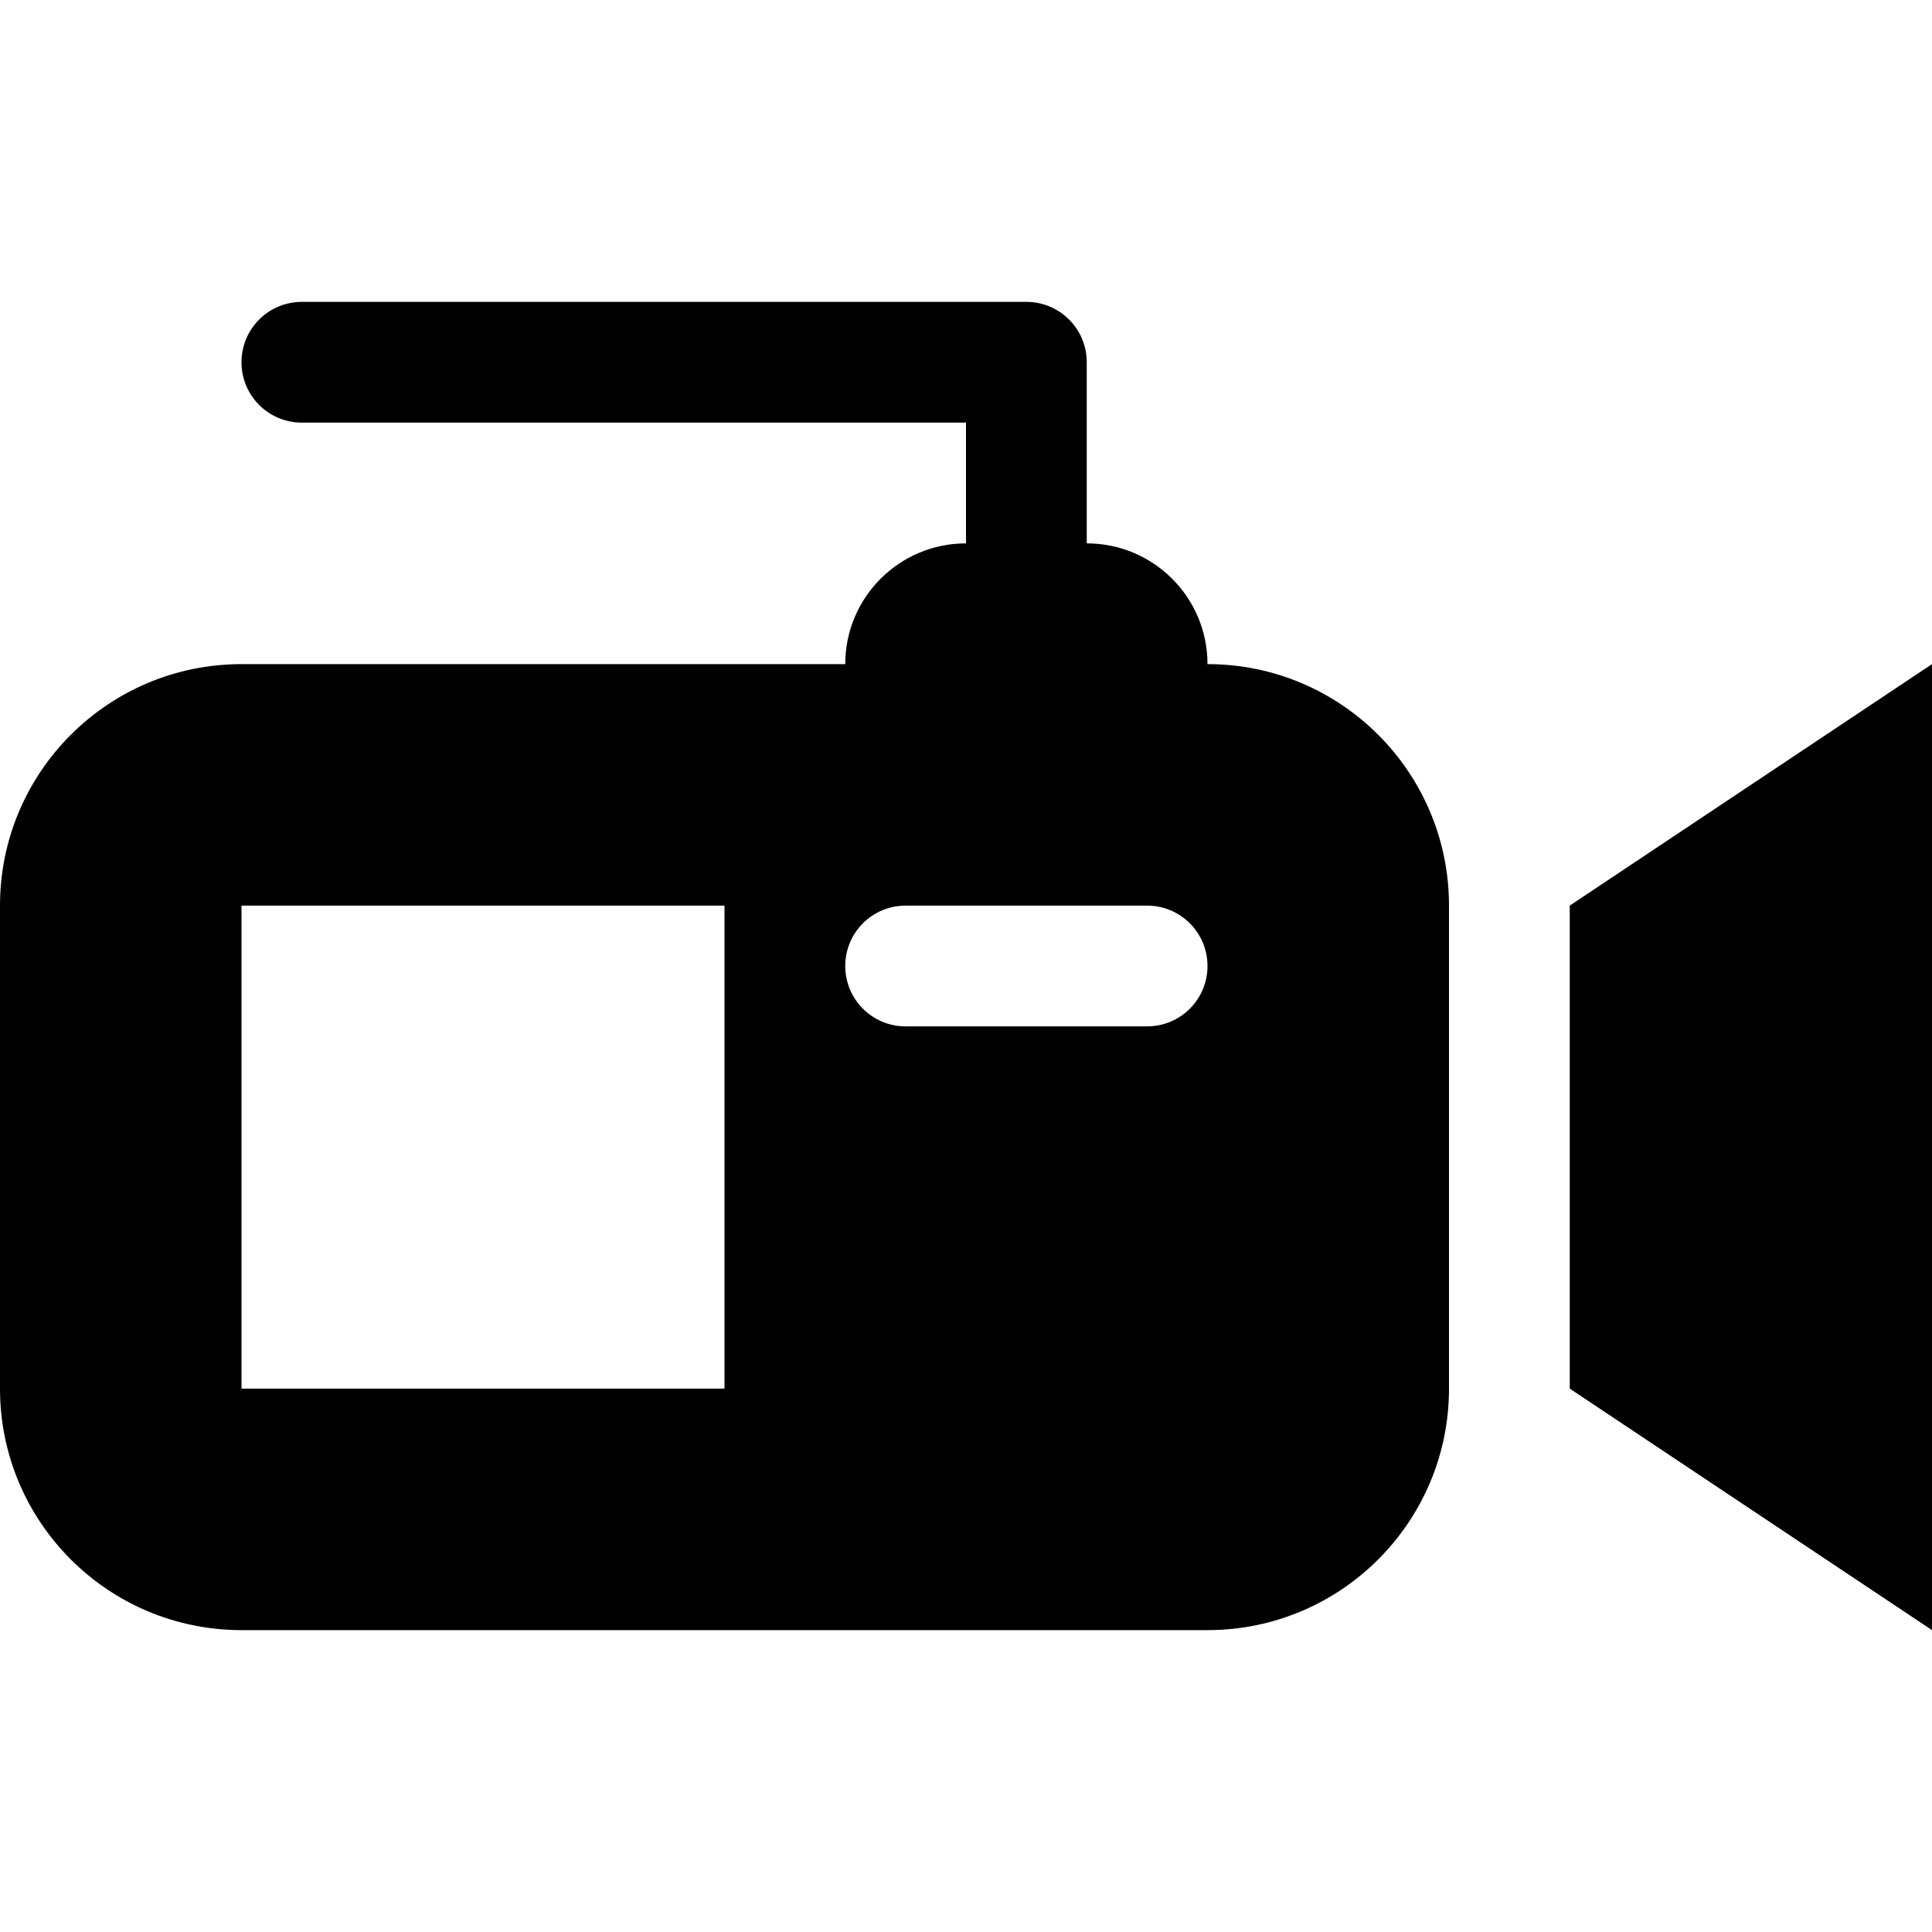
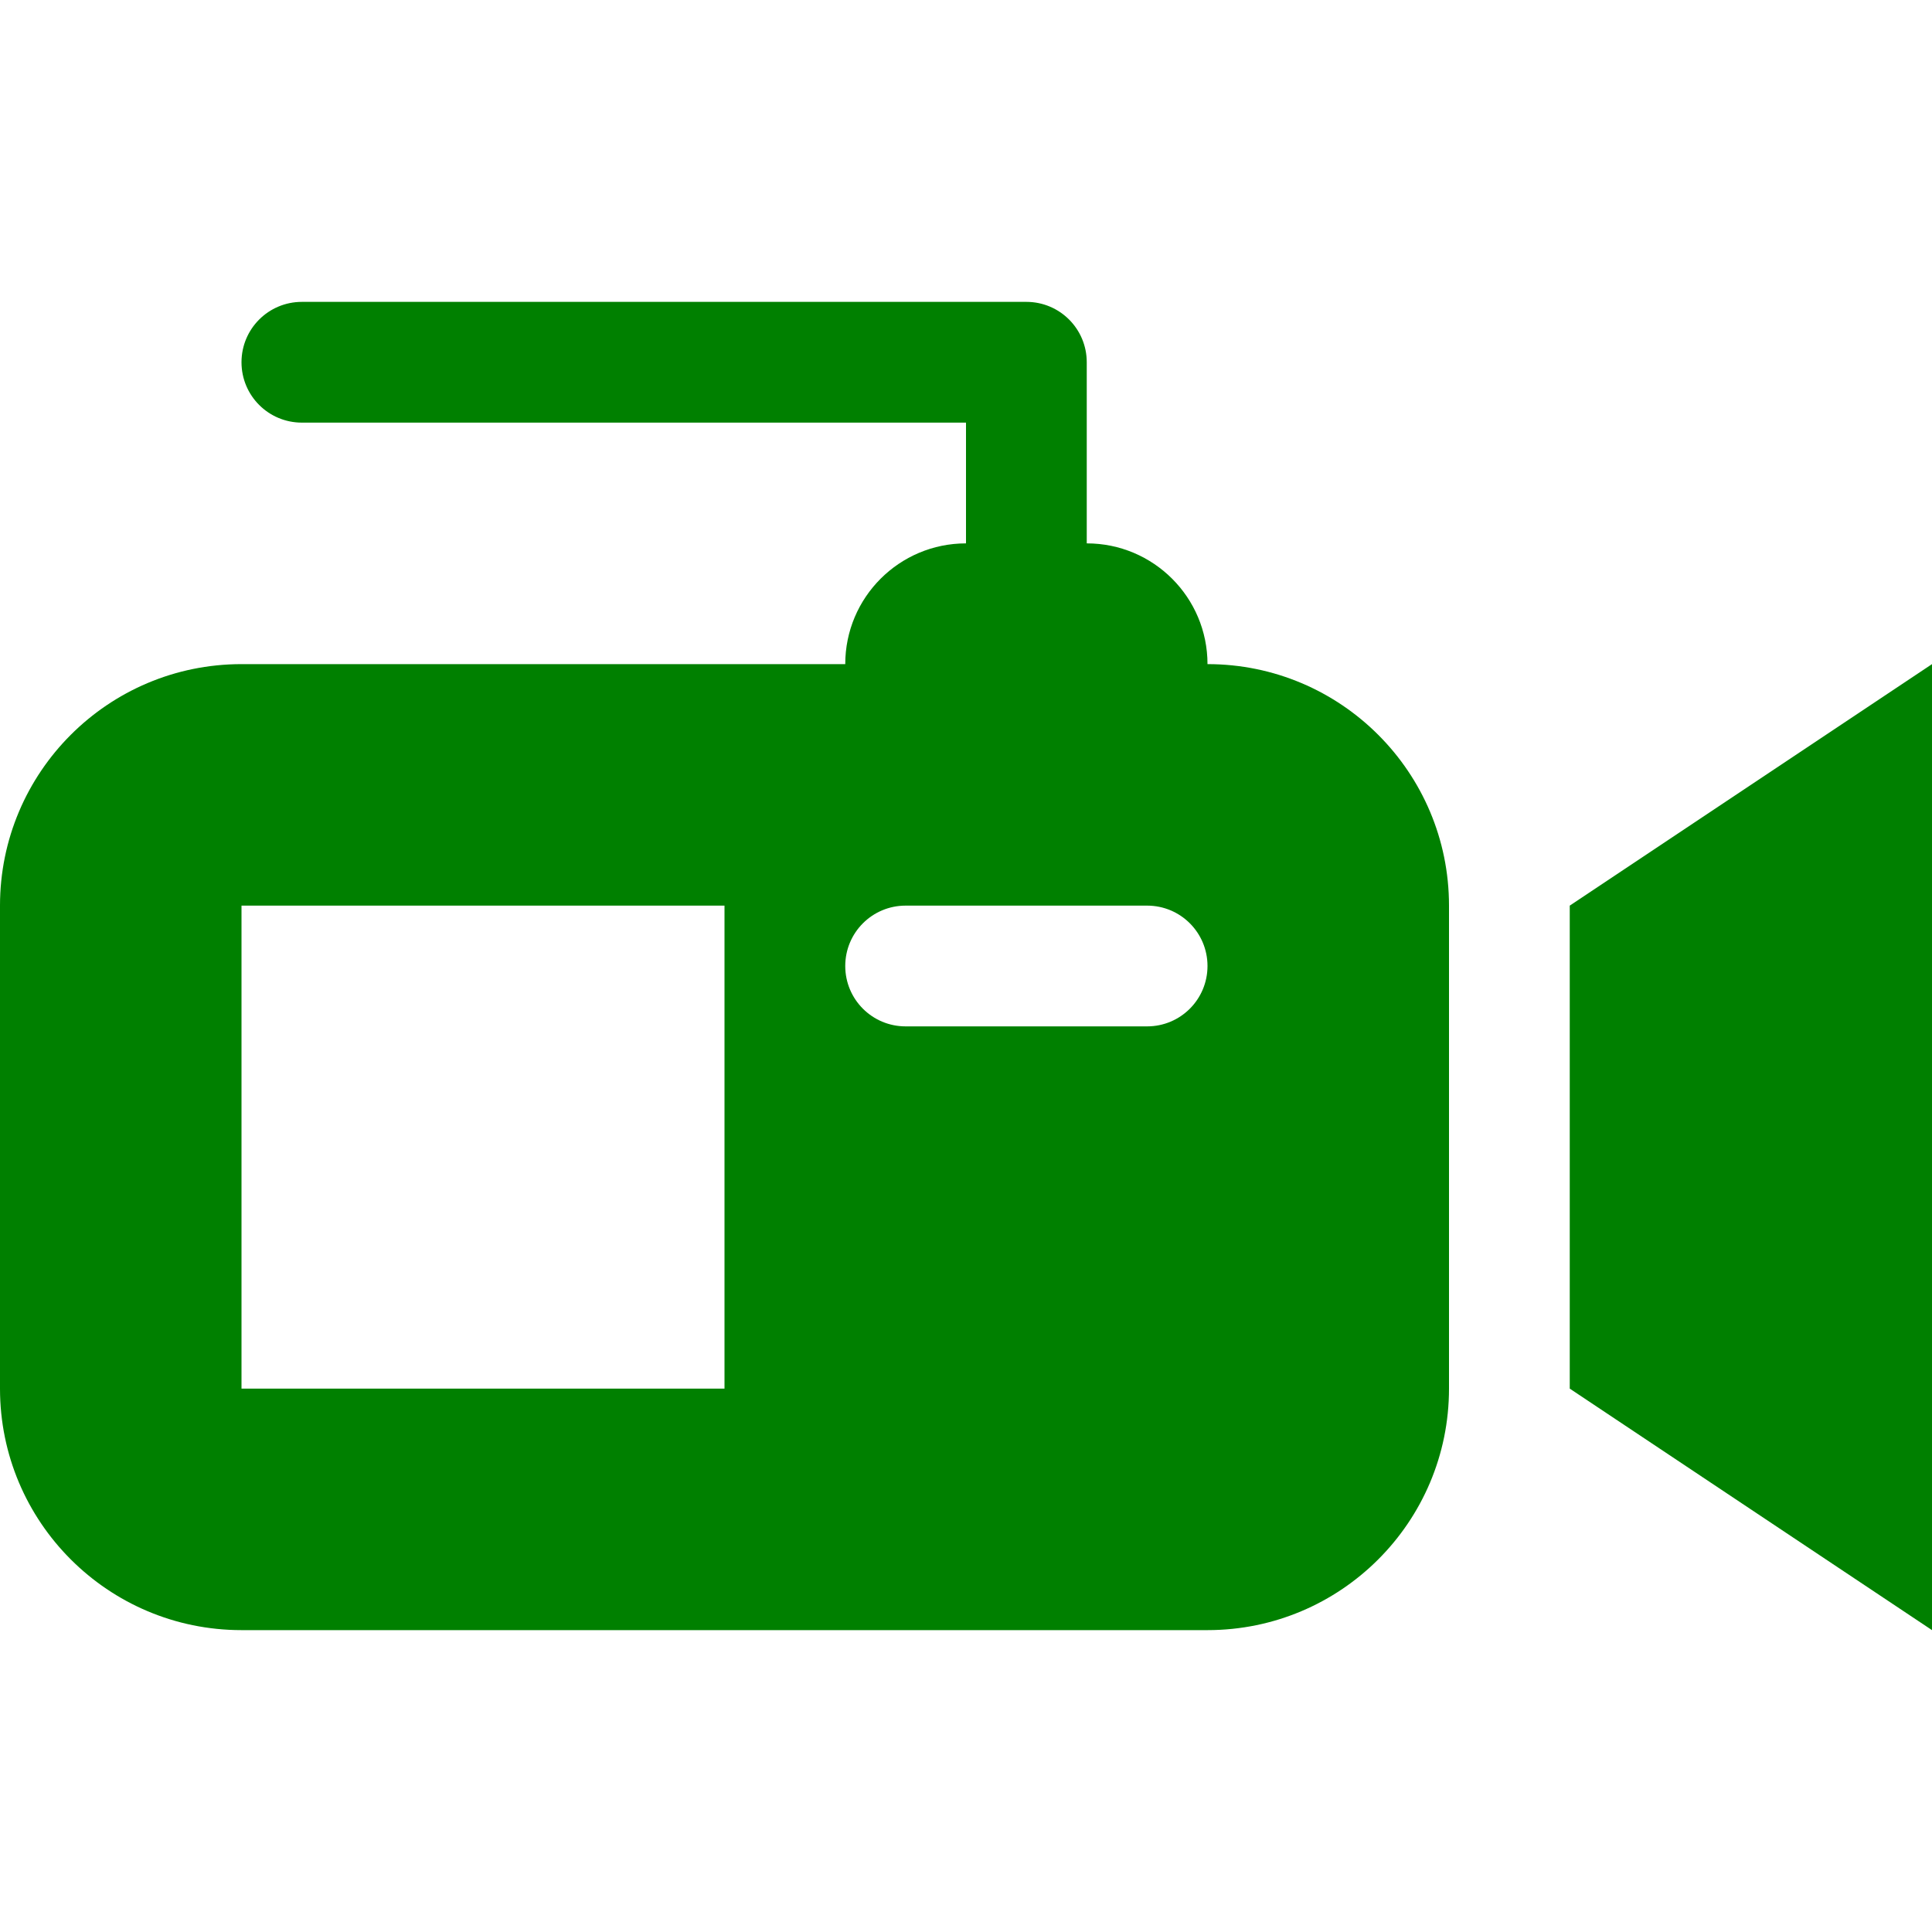
<svg xmlns="http://www.w3.org/2000/svg" version="1.1" id="Layer_1" x="0px" y="0px" width="32px" height="32px" viewBox="0 0 32 32" enable-background="new 0 0 32 32" xml:space="preserve">
  <g transform="translate(0 192)">
-     <path d="M26-177l6-4v16l-6-4V-177z M24-177v8c0,2.209-1.791,4-4,4H4c-2.209,0-4-1.791-4-4v-8c0-2.209,1.791-4,4-4h10   c0-1.105,0.895-2,2-2v-2H5c-0.553,0-1-0.447-1-1s0.447-1,1-1h12c0.553,0,1,0.447,1,1v3c1.105,0,2,0.895,2,2   C22.209-181,24-179.209,24-177z M12-177H4v8h8V-177z M20-176c0-0.553-0.447-1-1-1h-4c-0.553,0-1,0.447-1,1s0.447,1,1,1h4   C19.553-175,20-175.447,20-176z" />
+     <path fill="green" d="M26-177l6-4v16l-6-4V-177z M24-177v8c0,2.209-1.791,4-4,4H4c-2.209,0-4-1.791-4-4v-8c0-2.209,1.791-4,4-4h10   c0-1.105,0.895-2,2-2v-2H5c-0.553,0-1-0.447-1-1s0.447-1,1-1h12c0.553,0,1,0.447,1,1v3c1.105,0,2,0.895,2,2   C22.209-181,24-179.209,24-177z M12-177H4v8h8V-177z M20-176c0-0.553-0.447-1-1-1h-4c-0.553,0-1,0.447-1,1s0.447,1,1,1h4   C19.553-175,20-175.447,20-176z" />
  </g>
</svg>
